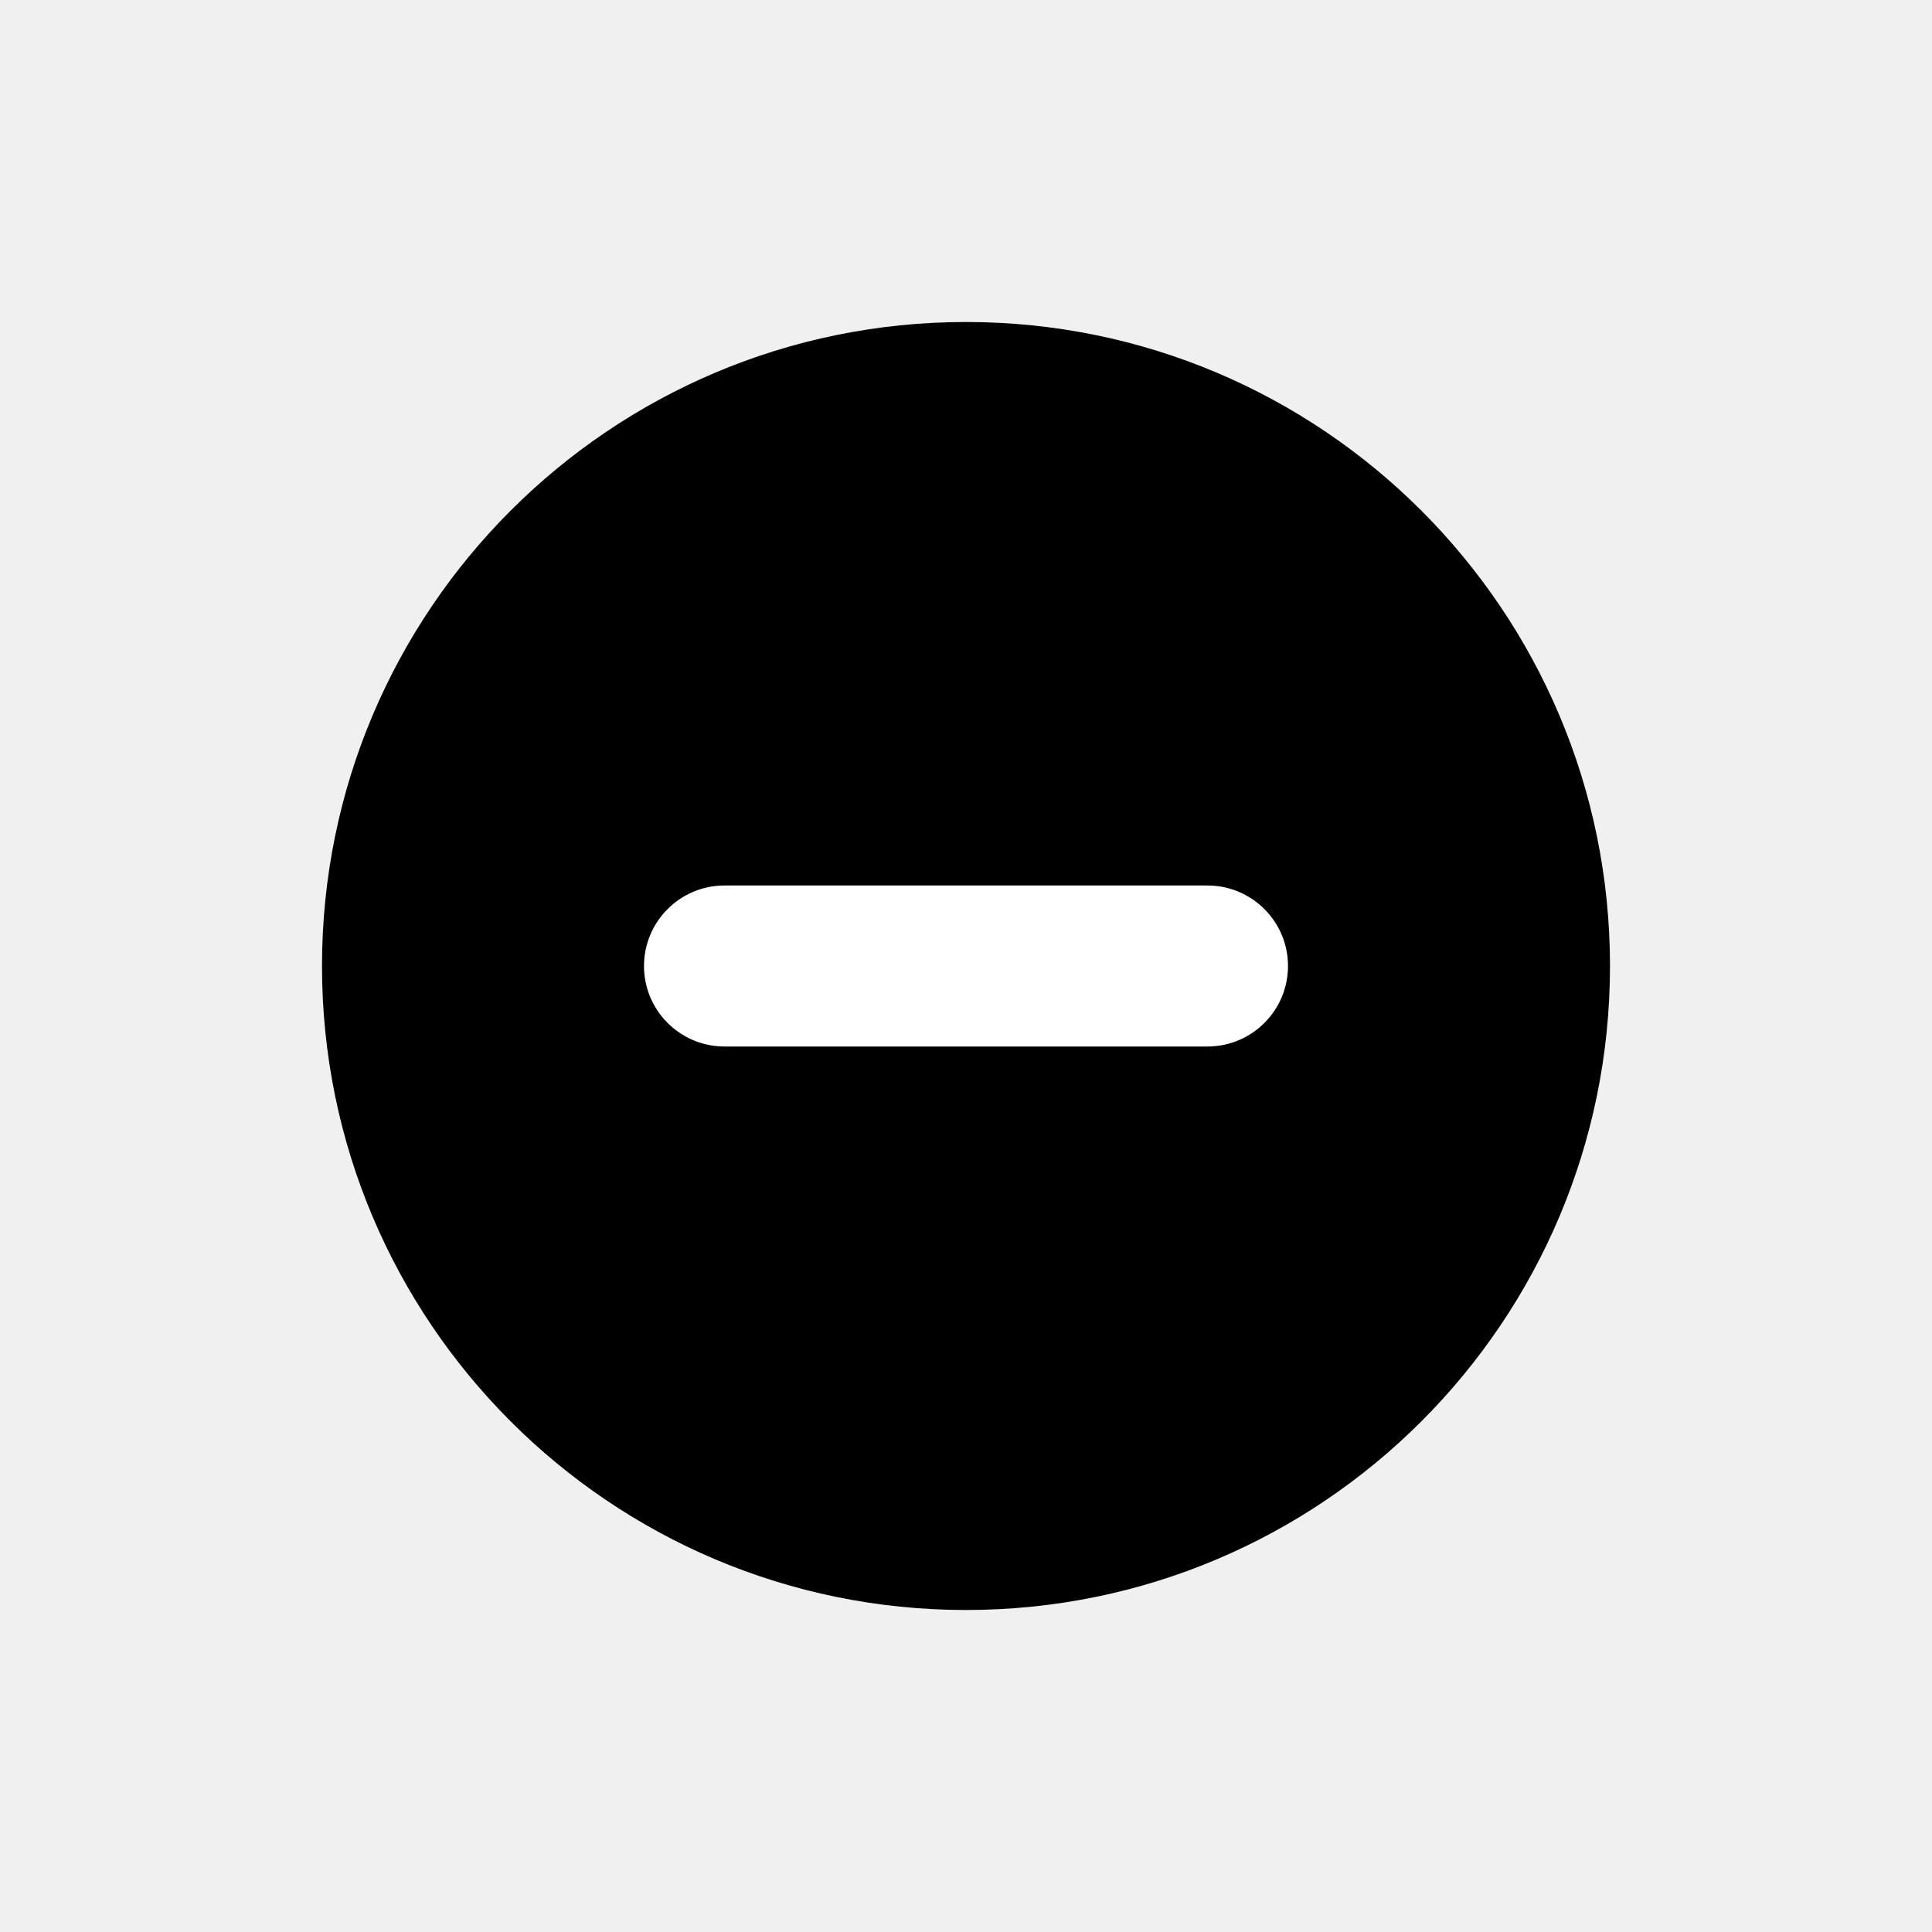
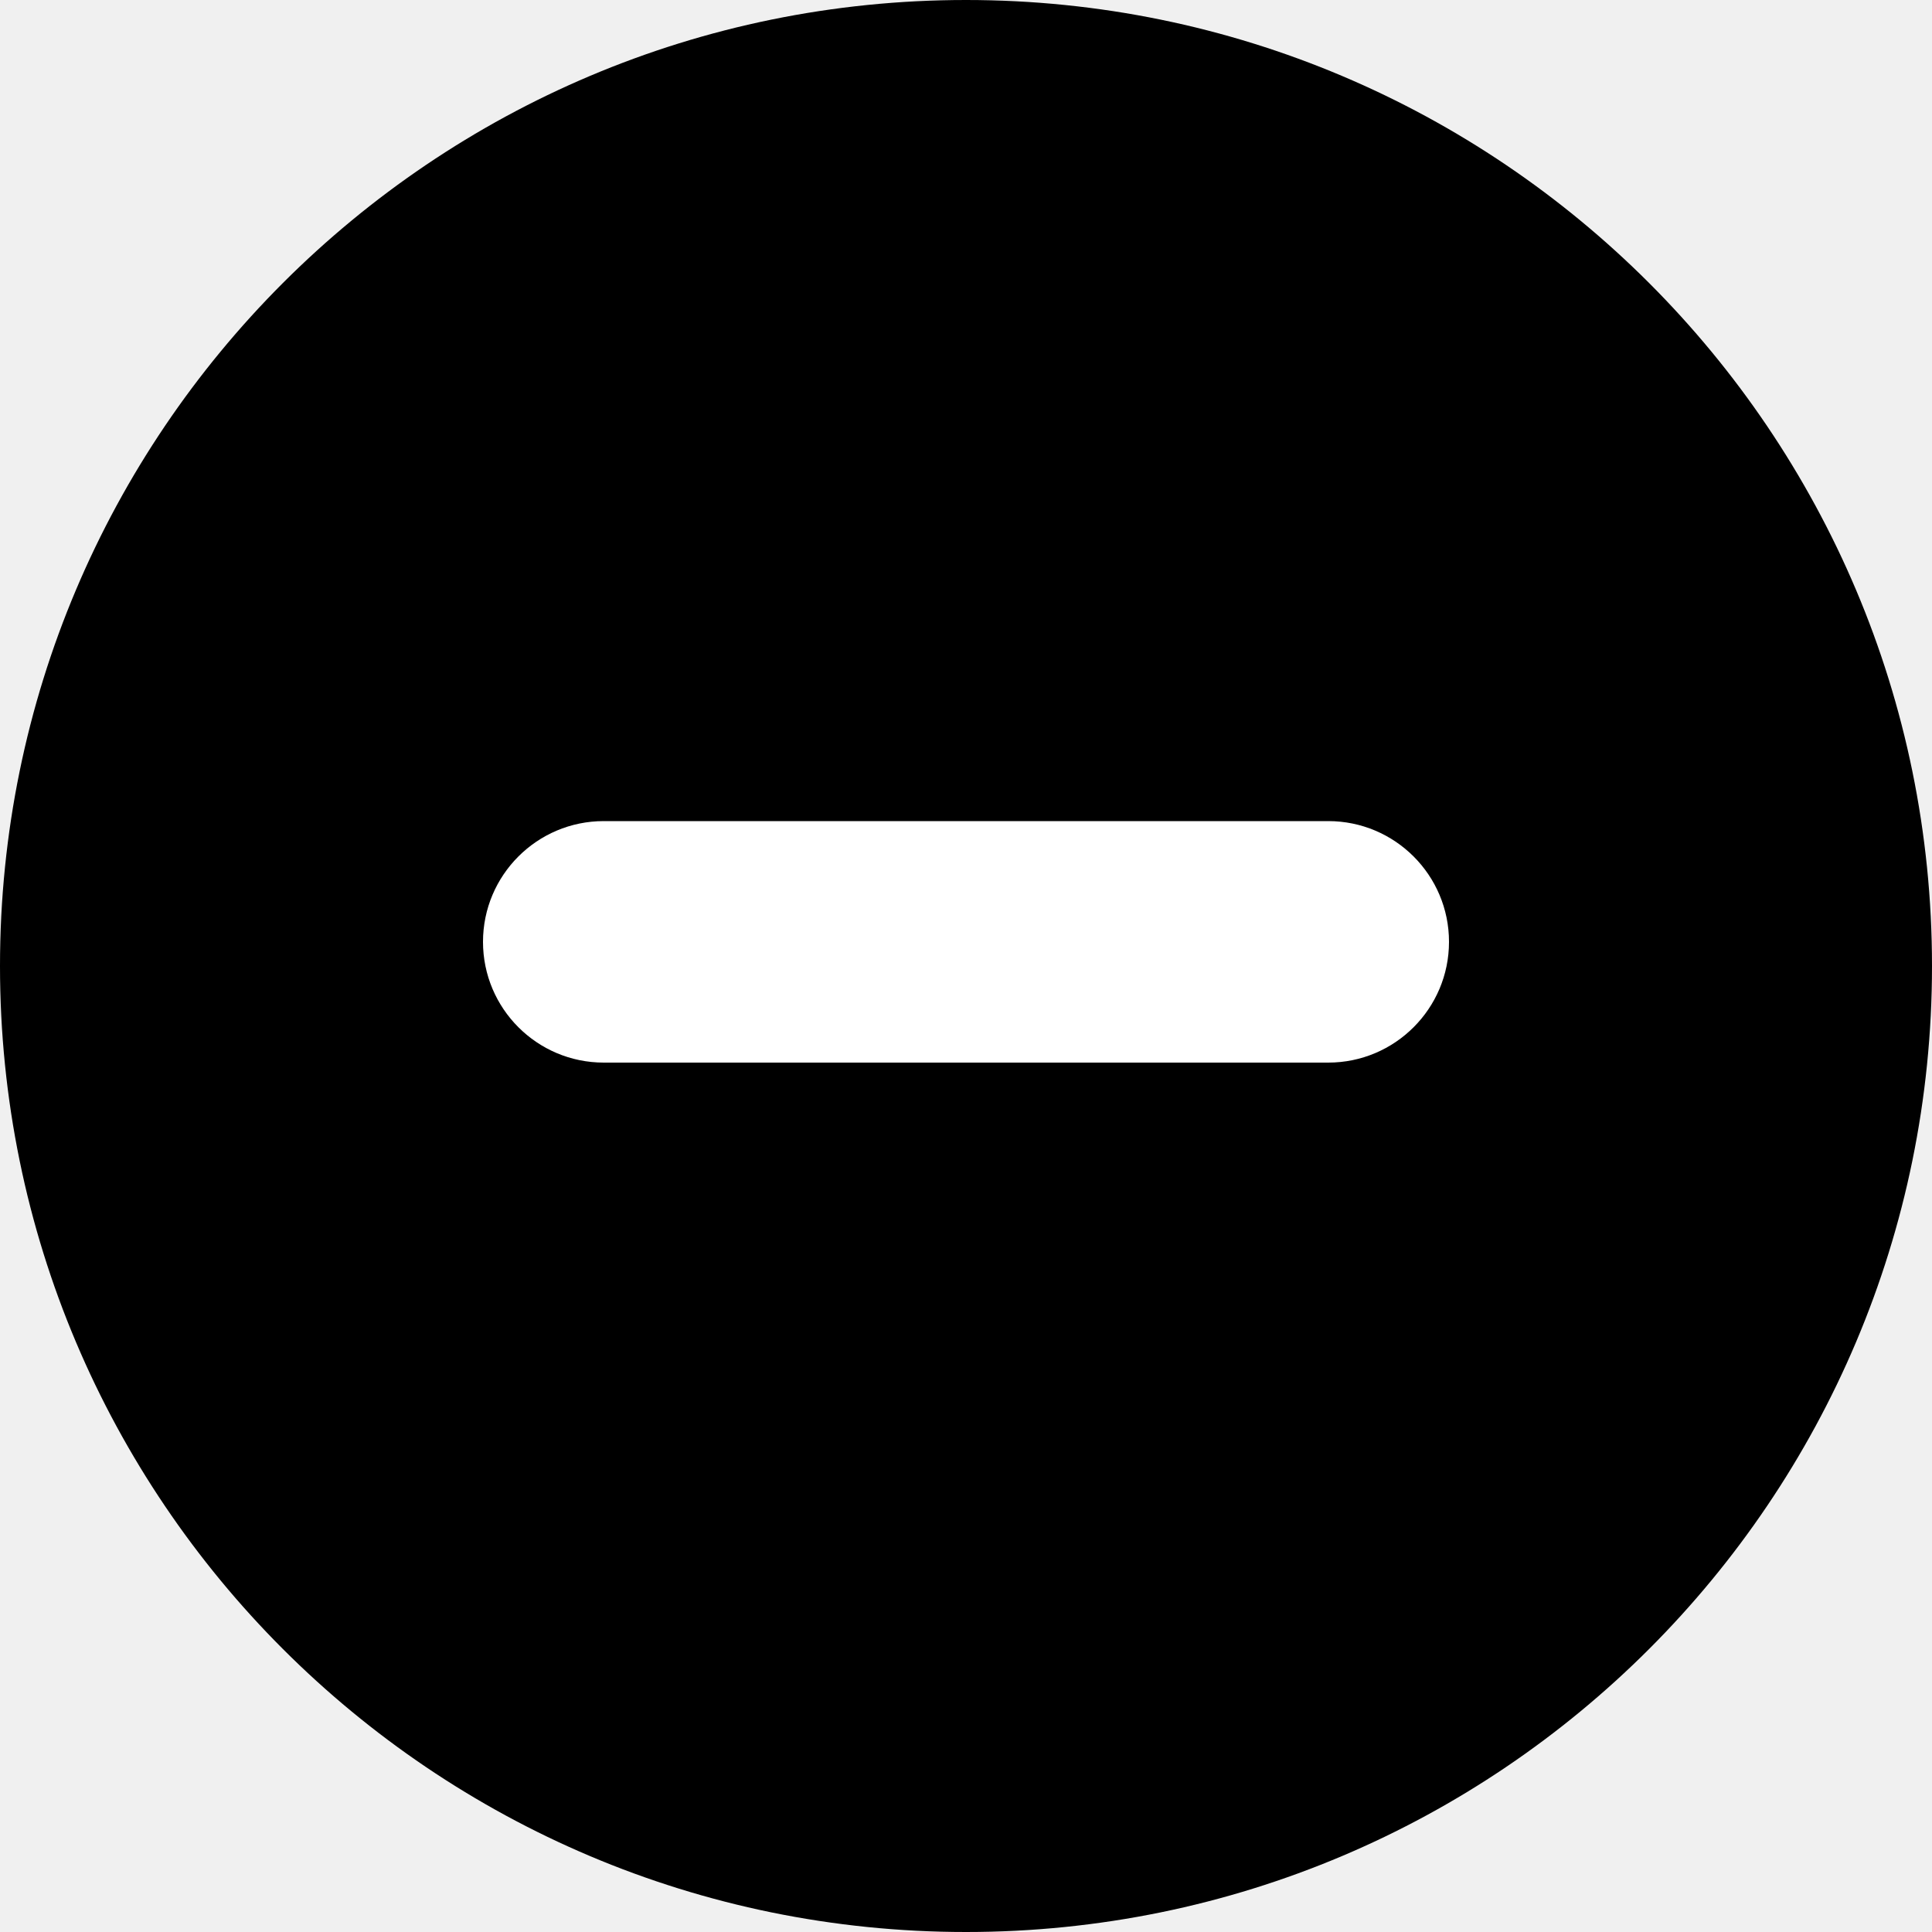
- <svg xmlns="http://www.w3.org/2000/svg" viewBox="0 0 24 24">
-   <path id="ended-a" d="M12,20 C7.582,20 4,16.418 4,12 C4,7.582 7.582,4 12,4 C16.418,4 20,7.582 20,12 C20,16.418 16.418,20 12,20 Z" />
-   <path fill="#FFF" id="ended-b" d="M16,12 C16,11.448 15.552,11 15,11 L9,11 C8.448,11 8,11.448 8,12 C8,12.552 8.448,13 9,13 L15,13 C15.552,13 16,12.552 16,12 Z" />
+ <svg xmlns="http://www.w3.org/2000/svg" viewBox="0 0 16 16">
+   <path d="M8,16 C3.582,16 0,12.418 0,8 C0,3.582 3.582,0 8,0 C12.418,0 16,3.582 16,8 C16,12.418 12.418,16 8,16 Z" id="path-1" />
+   <path transform="translate(4, 6.8)" fill="white" d="M8,1 C8,0.448 7.552,0 7,0 L1,0 C0.448,0 0,0.448 0,1 C0,1.552 0.448,2 1,2 L7,2 C7.552,2 8,1.552 8,1 Z" id="path-3" />
</svg>
